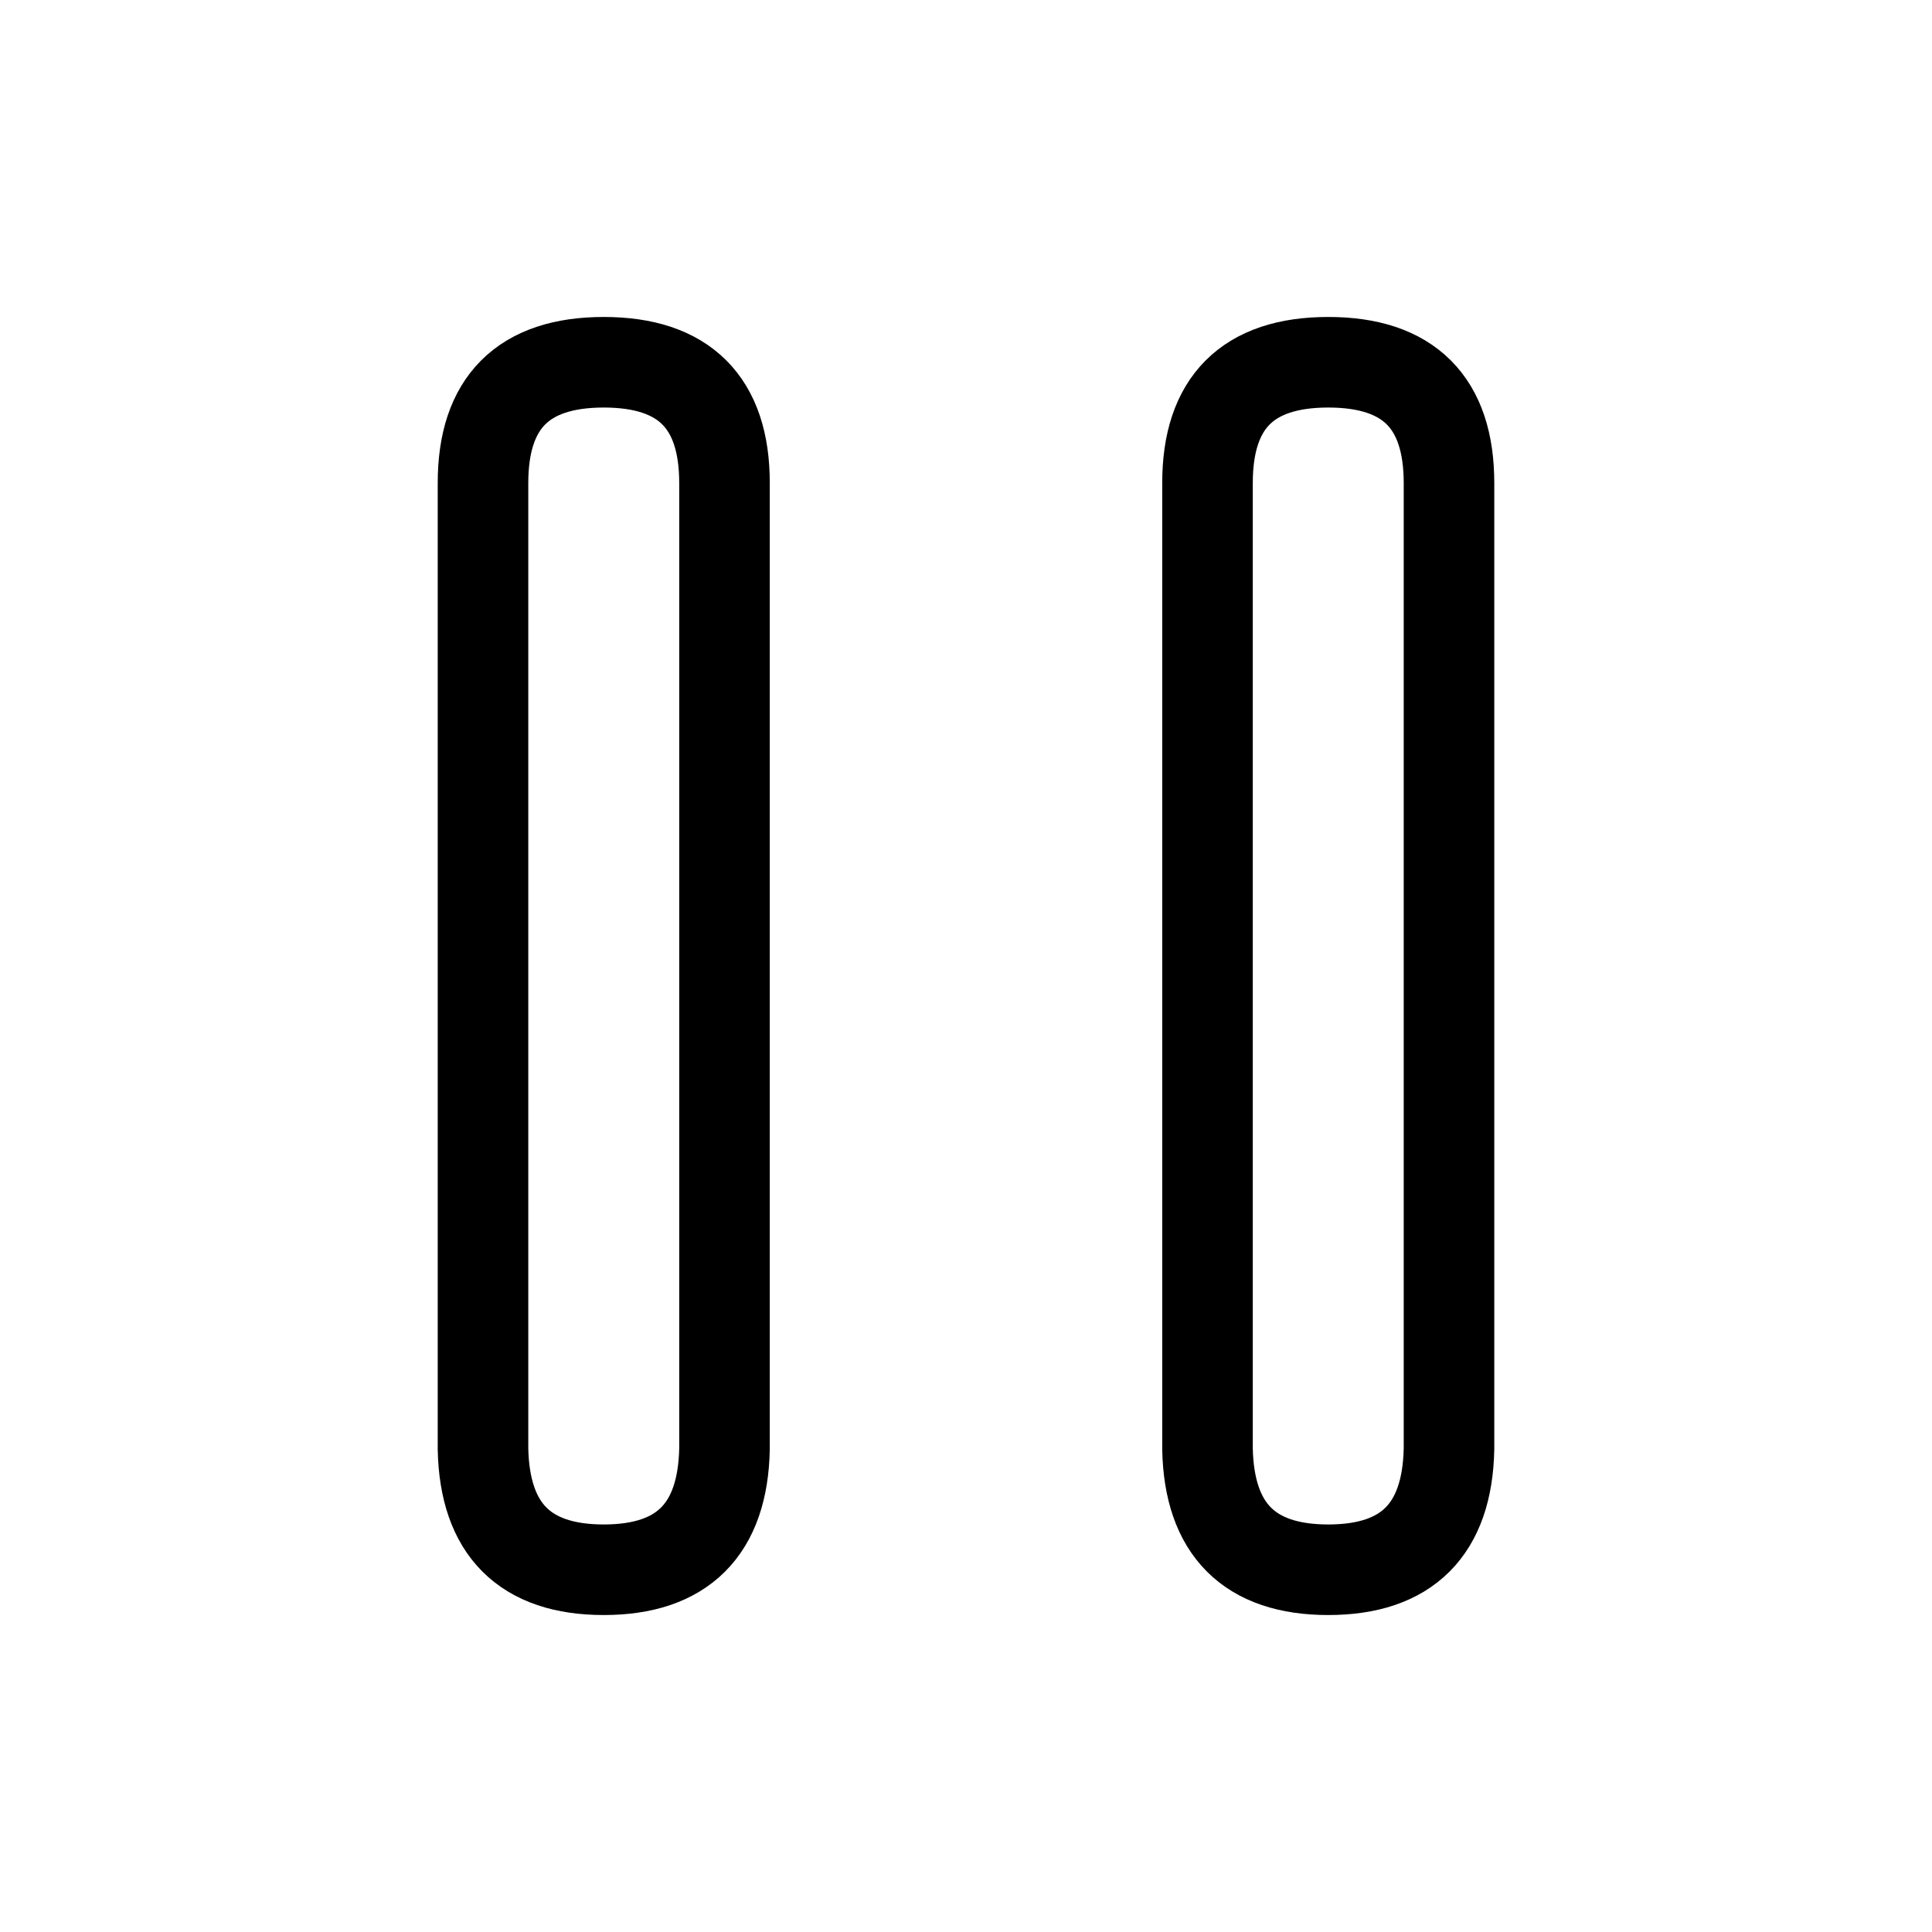
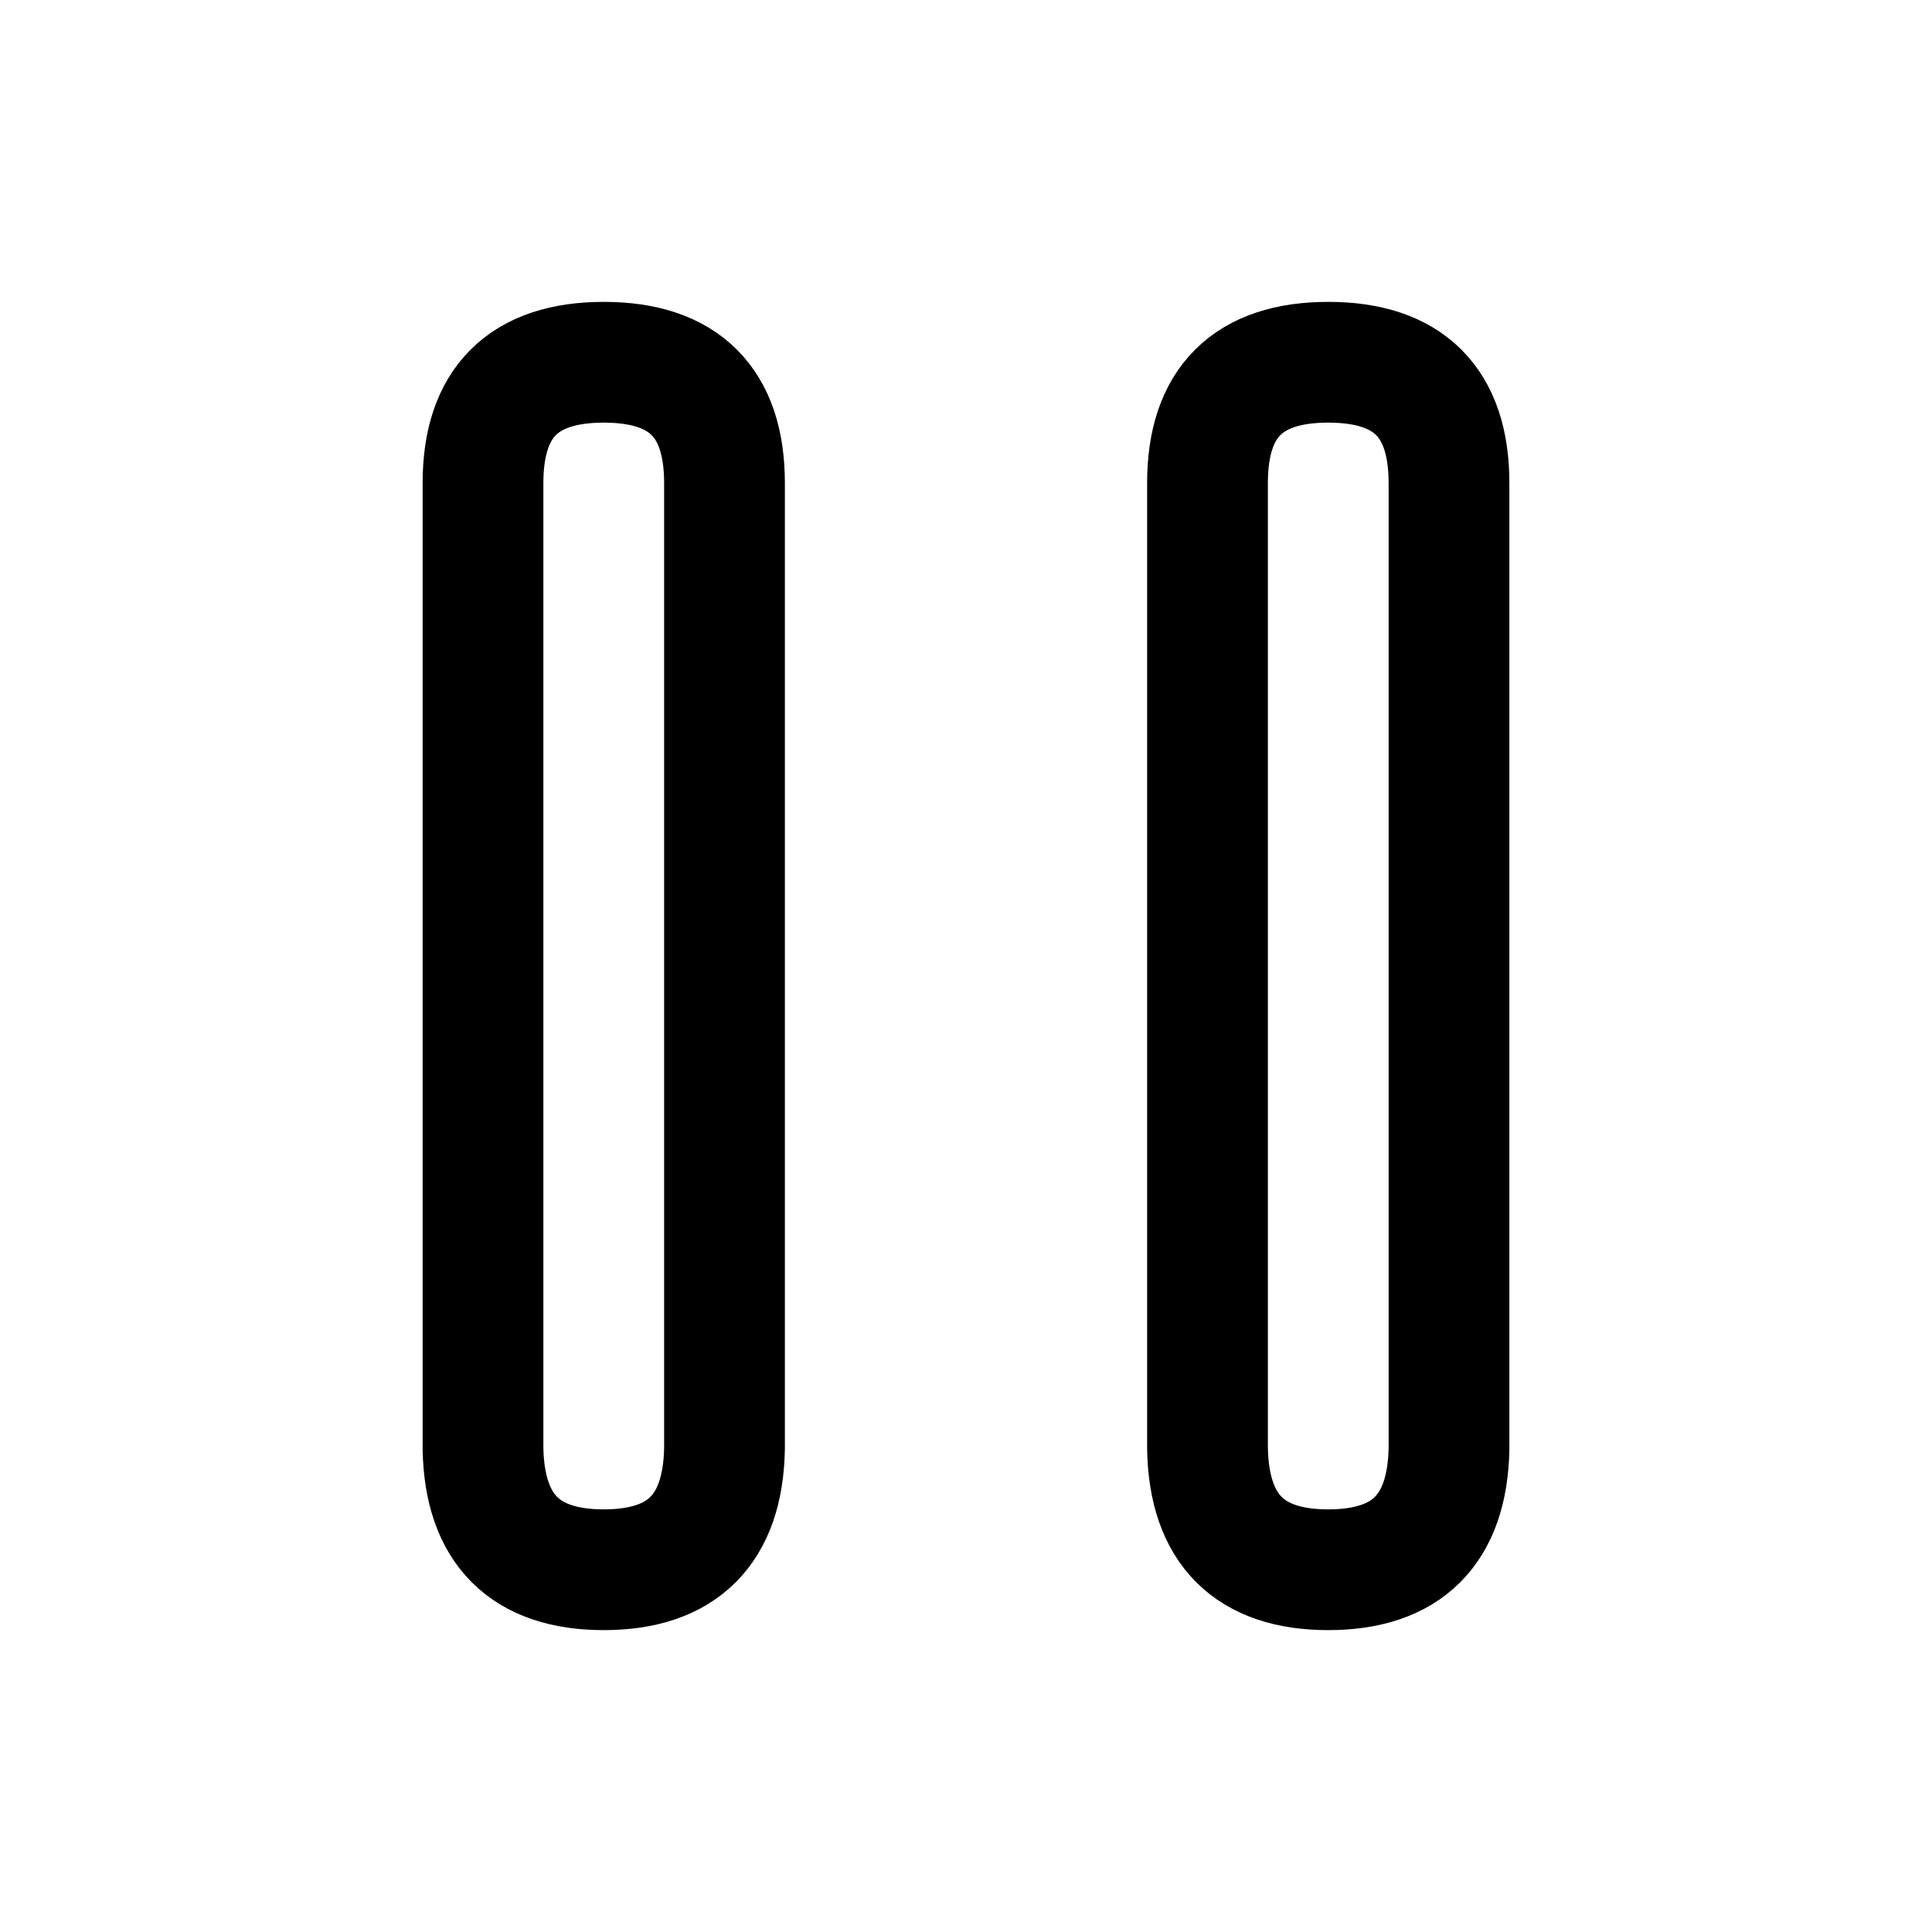
- <svg xmlns="http://www.w3.org/2000/svg" style="isolation:isolate" viewBox="0 0 512 512" width="512pt" height="512pt">
-   <defs>
-     <clipPath id="_clipPath_EbJxcc8lYid19XyeRadZJqvrl0nVhzlB">
-       <rect width="512" height="512" />
-     </clipPath>
-   </defs>
-   <g clip-path="url(#_clipPath_EbJxcc8lYid19XyeRadZJqvrl0nVhzlB)">
-     <path d=" M 128 128 Q 128 96 160 96 Q 192 96 192 128 L 192 384 Q 191.333 416 160 416 Q 128.667 416 128 384 L 128 128 Z " fill="none" vector-effect="non-scaling-stroke" stroke-width="32" stroke="rgb(0,0,0)" stroke-linejoin="miter" stroke-linecap="square" stroke-miterlimit="3" />
-     <path d=" M 320 128 Q 320 96 352 96 Q 384 96 384 128 L 384 384 Q 383.333 416 352 416 Q 320.667 416 320 384 L 320 128 Z " fill="none" vector-effect="non-scaling-stroke" stroke-width="32" stroke="rgb(0,0,0)" stroke-linejoin="miter" stroke-linecap="square" stroke-miterlimit="3" />
-   </g>
+ <svg xmlns="http://www.w3.org/2000/svg" style="isolation:isolate" viewBox="0 0 512 512" width="512" height="512">
+   <path d=" M 128 128 Q 128 96 160 96 Q 192 96 192 128 L 192 384 Q 191.333 416 160 416 Q 128.667 416 128 384 L 128 128 Z " fill="none" vector-effect="non-scaling-stroke" stroke-width="32" stroke="rgb(0,0,0)" stroke-linejoin="miter" stroke-linecap="square" />
+   <path d=" M 320 128 Q 320 96 352 96 Q 384 96 384 128 L 384 384 Q 383.333 416 352 416 Q 320.667 416 320 384 L 320 128 Z " fill="none" vector-effect="non-scaling-stroke" stroke-width="32" stroke="rgb(0,0,0)" stroke-linejoin="miter" stroke-linecap="square" />
</svg>
